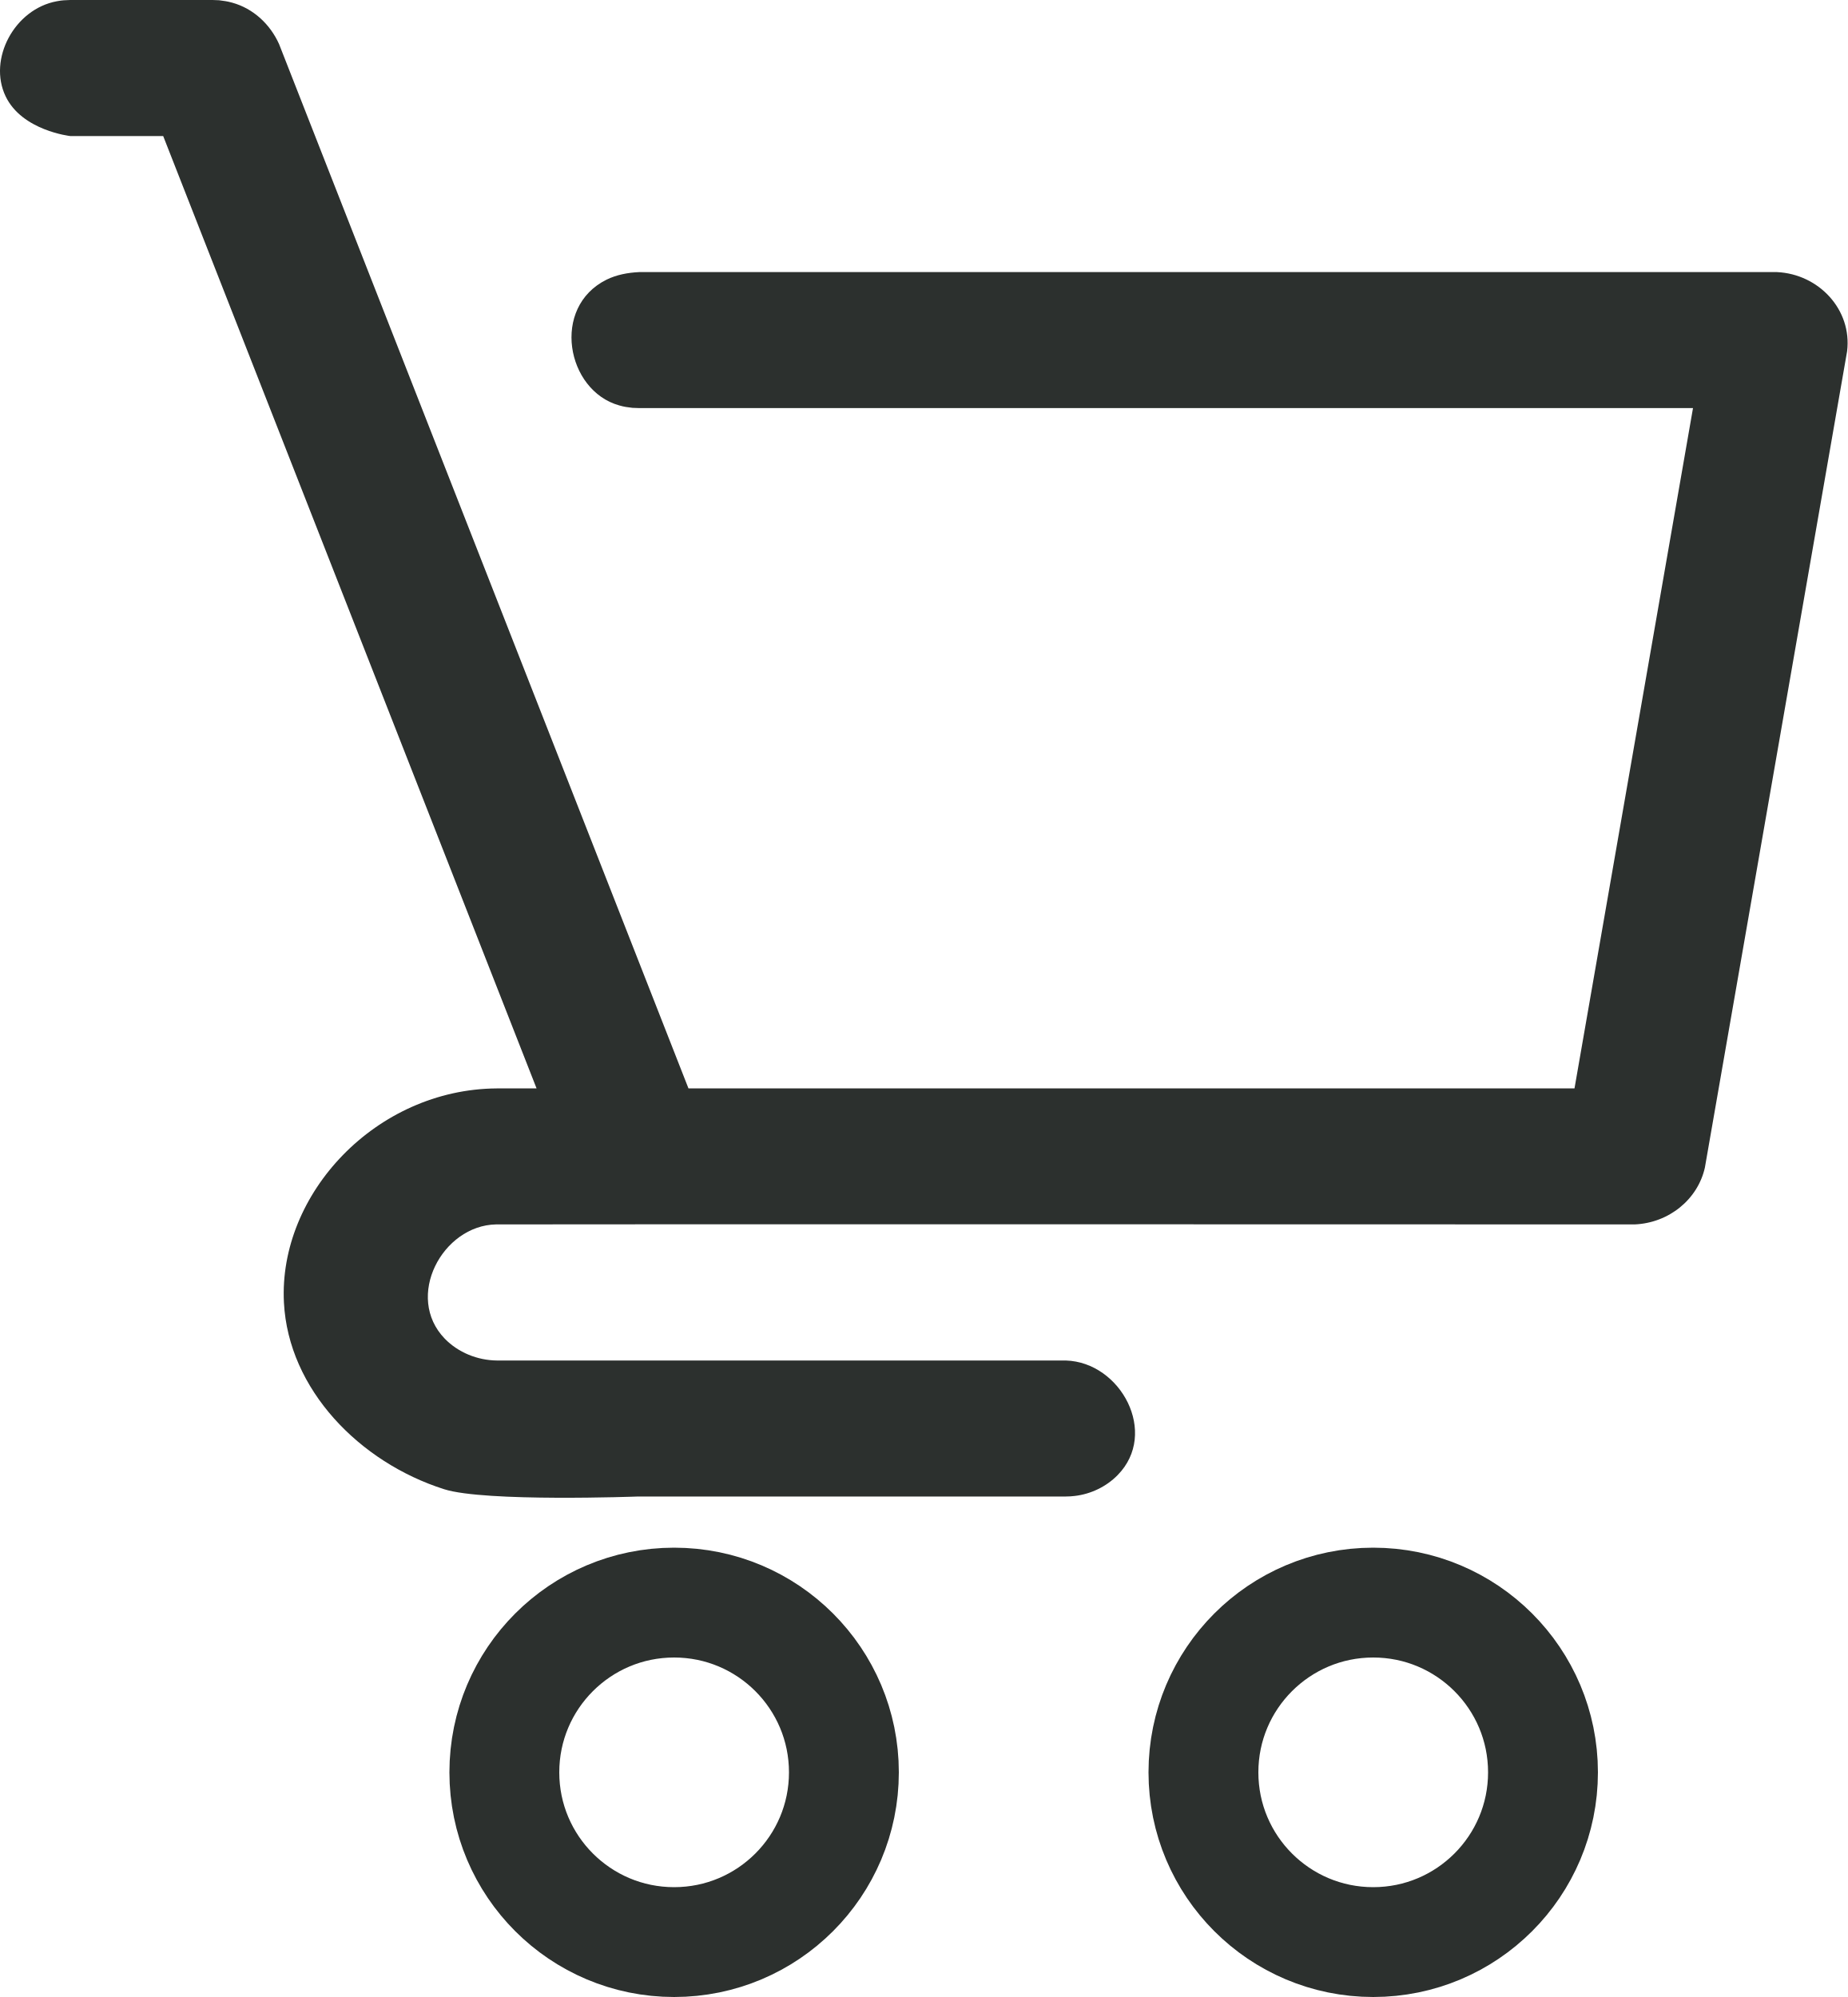
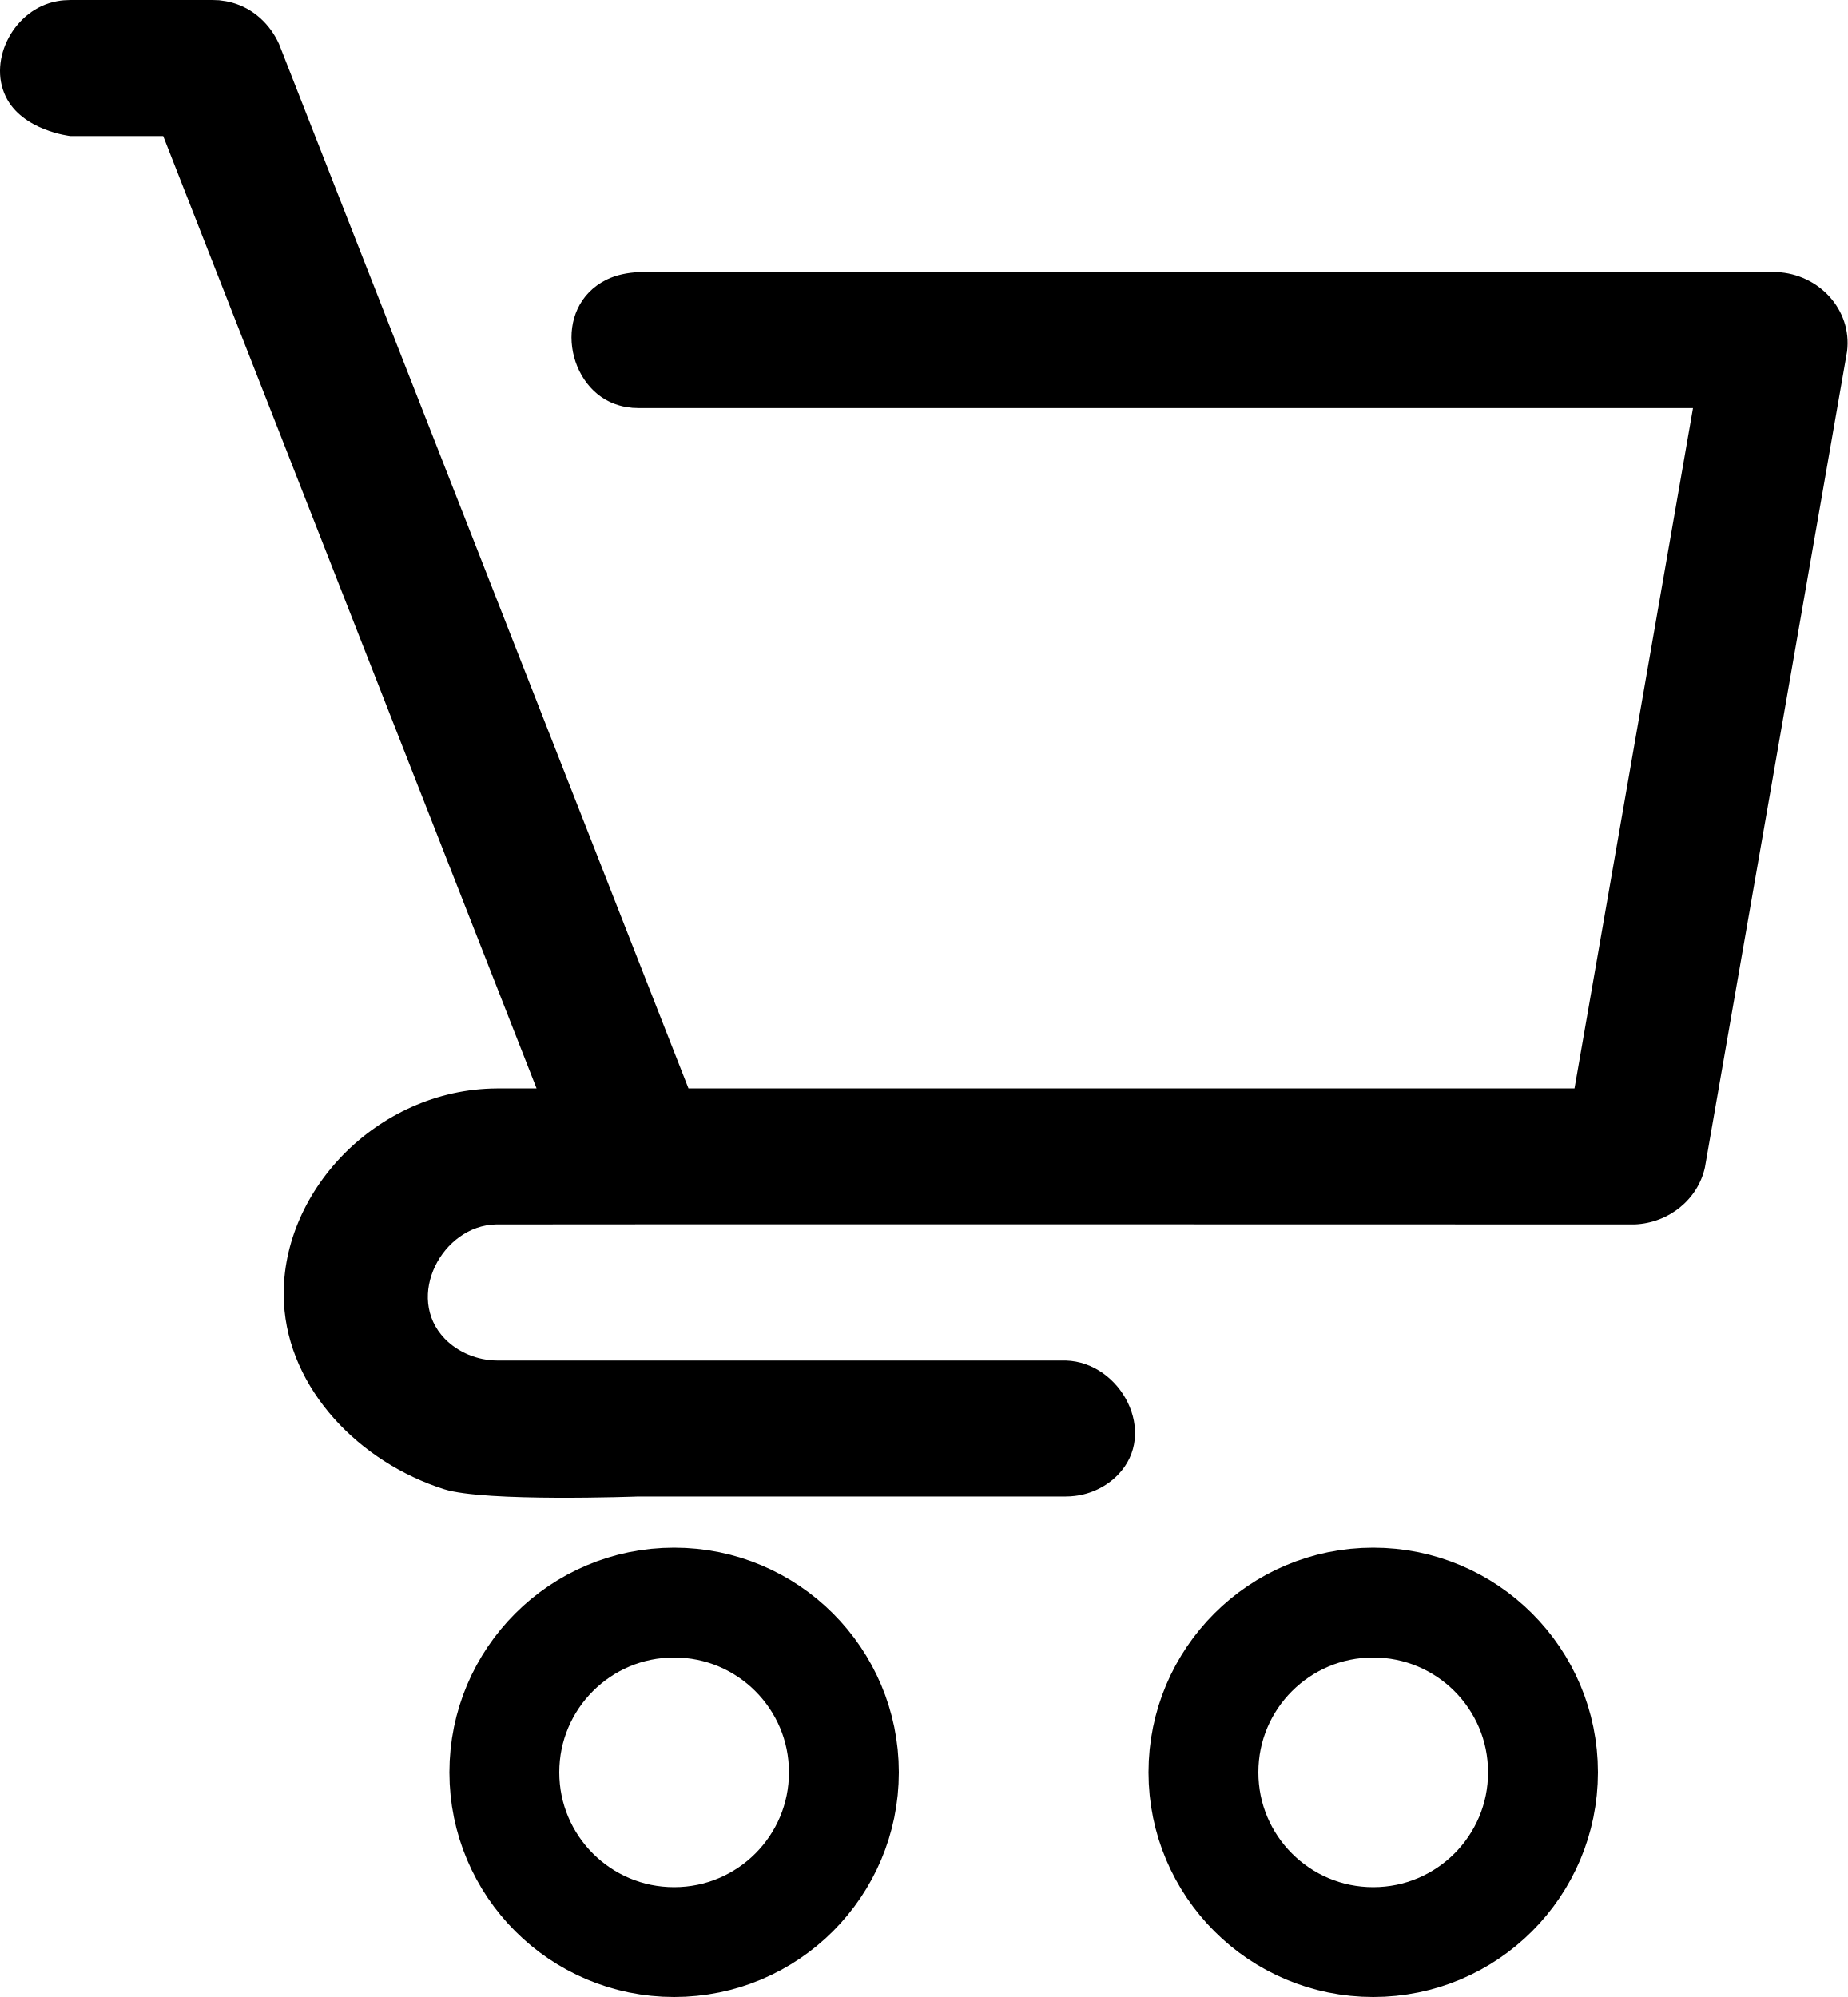
<svg xmlns="http://www.w3.org/2000/svg" width="37" height="40" viewBox="0 0 37 40" fill="none">
-   <path d="M10.745 21.8L3.268 2.725H1.407C1.407 2.725 0.441 2.618 0.112 1.928C-0.244 1.185 0.289 0.181 1.138 0.025C1.256 0.003 1.287 0.005 1.407 0H4.256C4.3 0.001 4.344 0.004 4.388 0.005C4.505 0.022 4.535 0.022 4.649 0.053C5.074 0.17 5.411 0.487 5.589 0.884L13.787 21.8H31.531L33.904 8.174H12.8L12.665 8.169C12.545 8.153 12.516 8.153 12.399 8.12C11.341 7.823 11.031 6.153 12.148 5.601C12.348 5.503 12.571 5.461 12.8 5.45H35.585C36.42 5.488 37.092 6.2 36.99 7.036L34.142 23.387C33.999 24.025 33.421 24.495 32.738 24.525C32.738 24.525 10.889 24.519 9.934 24.525C8.858 24.545 8.096 25.976 8.908 26.815C9.174 27.088 9.558 27.248 9.957 27.251H21.345C22.445 27.284 23.208 28.705 22.382 29.546C22.158 29.775 21.849 29.926 21.523 29.964C21.445 29.973 21.425 29.973 21.345 29.975H16.823L12.781 29.975C12.781 29.975 9.712 30.09 8.894 29.829C7.2 29.29 5.776 27.831 5.686 26.091C5.573 23.91 7.533 21.816 9.949 21.801H10.746L10.745 21.8Z" fill="#2C302E" />
-   <circle cx="13.5" cy="35.5" r="3.4" stroke="#2C302E" stroke-width="2.2" />
-   <circle cx="27.5" cy="35.5" r="3.4" stroke="#2C302E" stroke-width="2.2" />
+   <path d="M10.745 21.8L3.268 2.725H1.407C1.407 2.725 0.441 2.618 0.112 1.928C-0.244 1.185 0.289 0.181 1.138 0.025C1.256 0.003 1.287 0.005 1.407 0H4.256C4.3 0.001 4.344 0.004 4.388 0.005C4.505 0.022 4.535 0.022 4.649 0.053C5.074 0.17 5.411 0.487 5.589 0.884L13.787 21.8H31.531L33.904 8.174H12.8L12.665 8.169C12.545 8.153 12.516 8.153 12.399 8.12C11.341 7.823 11.031 6.153 12.148 5.601C12.348 5.503 12.571 5.461 12.8 5.45H35.585C36.42 5.488 37.092 6.2 36.99 7.036L34.142 23.387C33.999 24.025 33.421 24.495 32.738 24.525C32.738 24.525 10.889 24.519 9.934 24.525C8.858 24.545 8.096 25.976 8.908 26.815C9.174 27.088 9.558 27.248 9.957 27.251H21.345C22.445 27.284 23.208 28.705 22.382 29.546C22.158 29.775 21.849 29.926 21.523 29.964C21.445 29.973 21.425 29.973 21.345 29.975H16.823L12.781 29.975C12.781 29.975 9.712 30.09 8.894 29.829C7.2 29.29 5.776 27.831 5.686 26.091C5.573 23.91 7.533 21.816 9.949 21.801H10.746L10.745 21.8Z" fill="currentColor" />
+   <circle cx="13.5" cy="35.5" r="3.4" stroke="currentColor" stroke-width="2.2" />
+   <circle cx="27.5" cy="35.5" r="3.4" stroke="currentColor" stroke-width="2.2" />
</svg>
